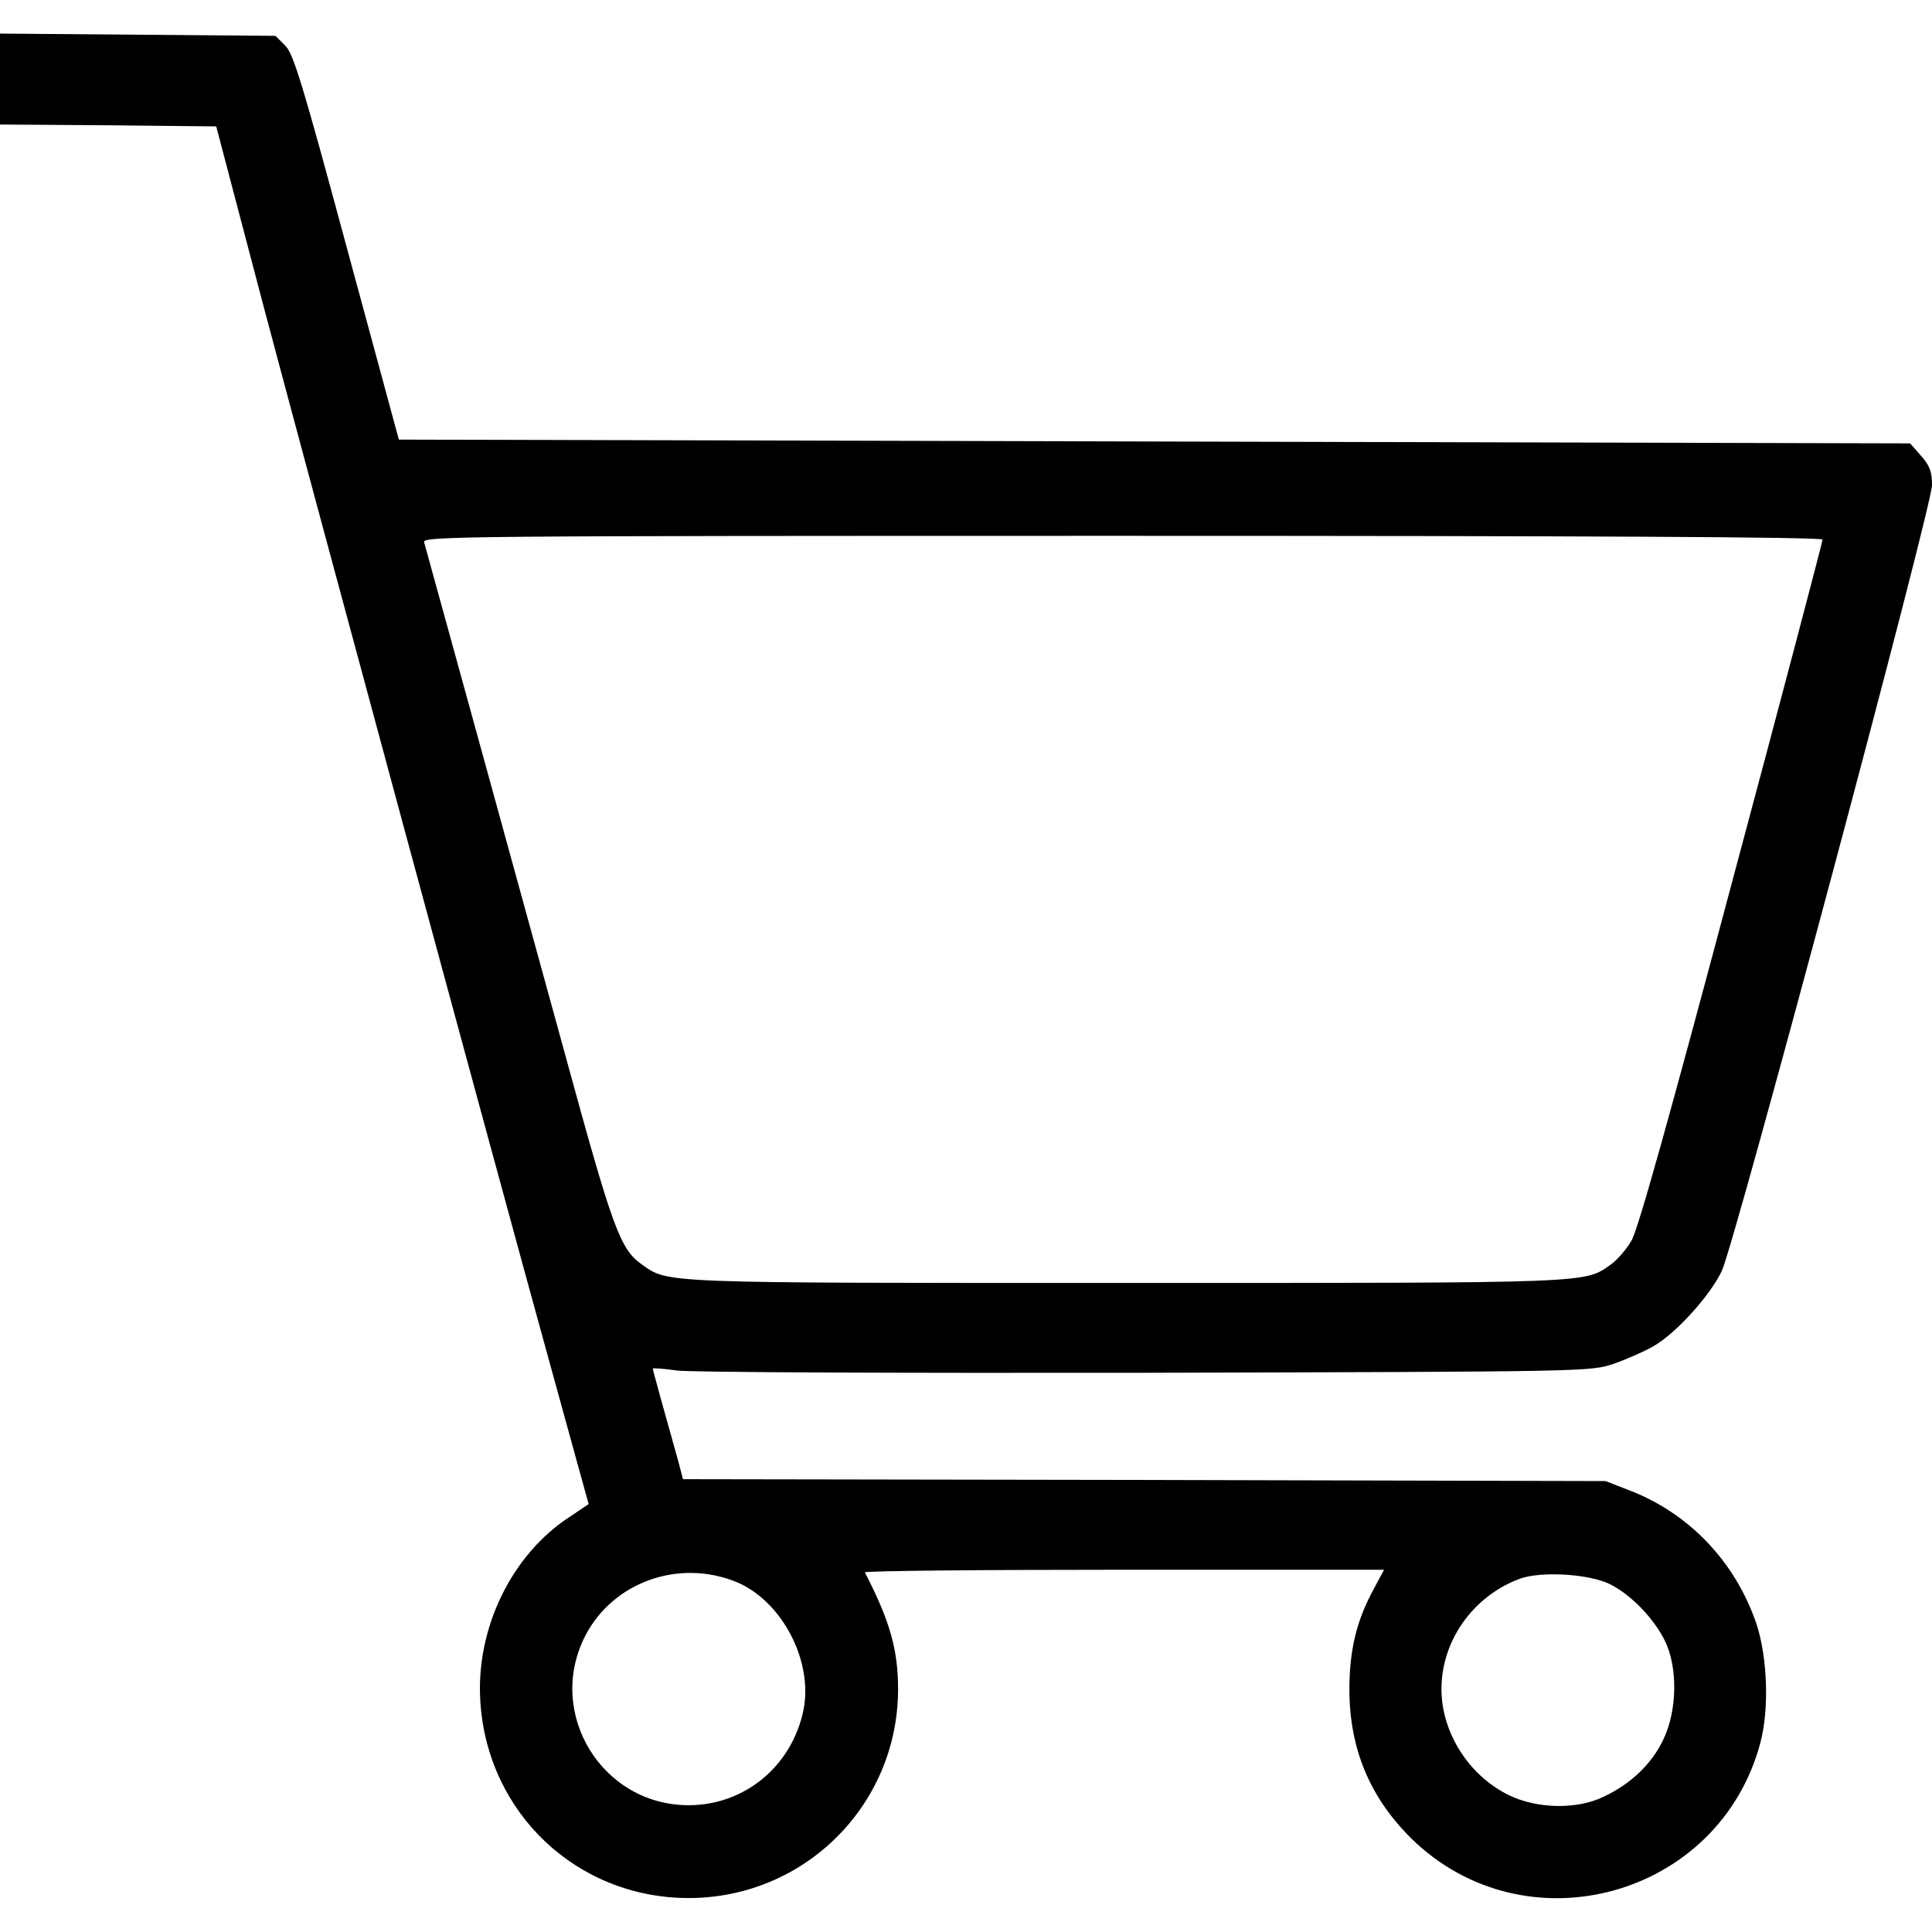
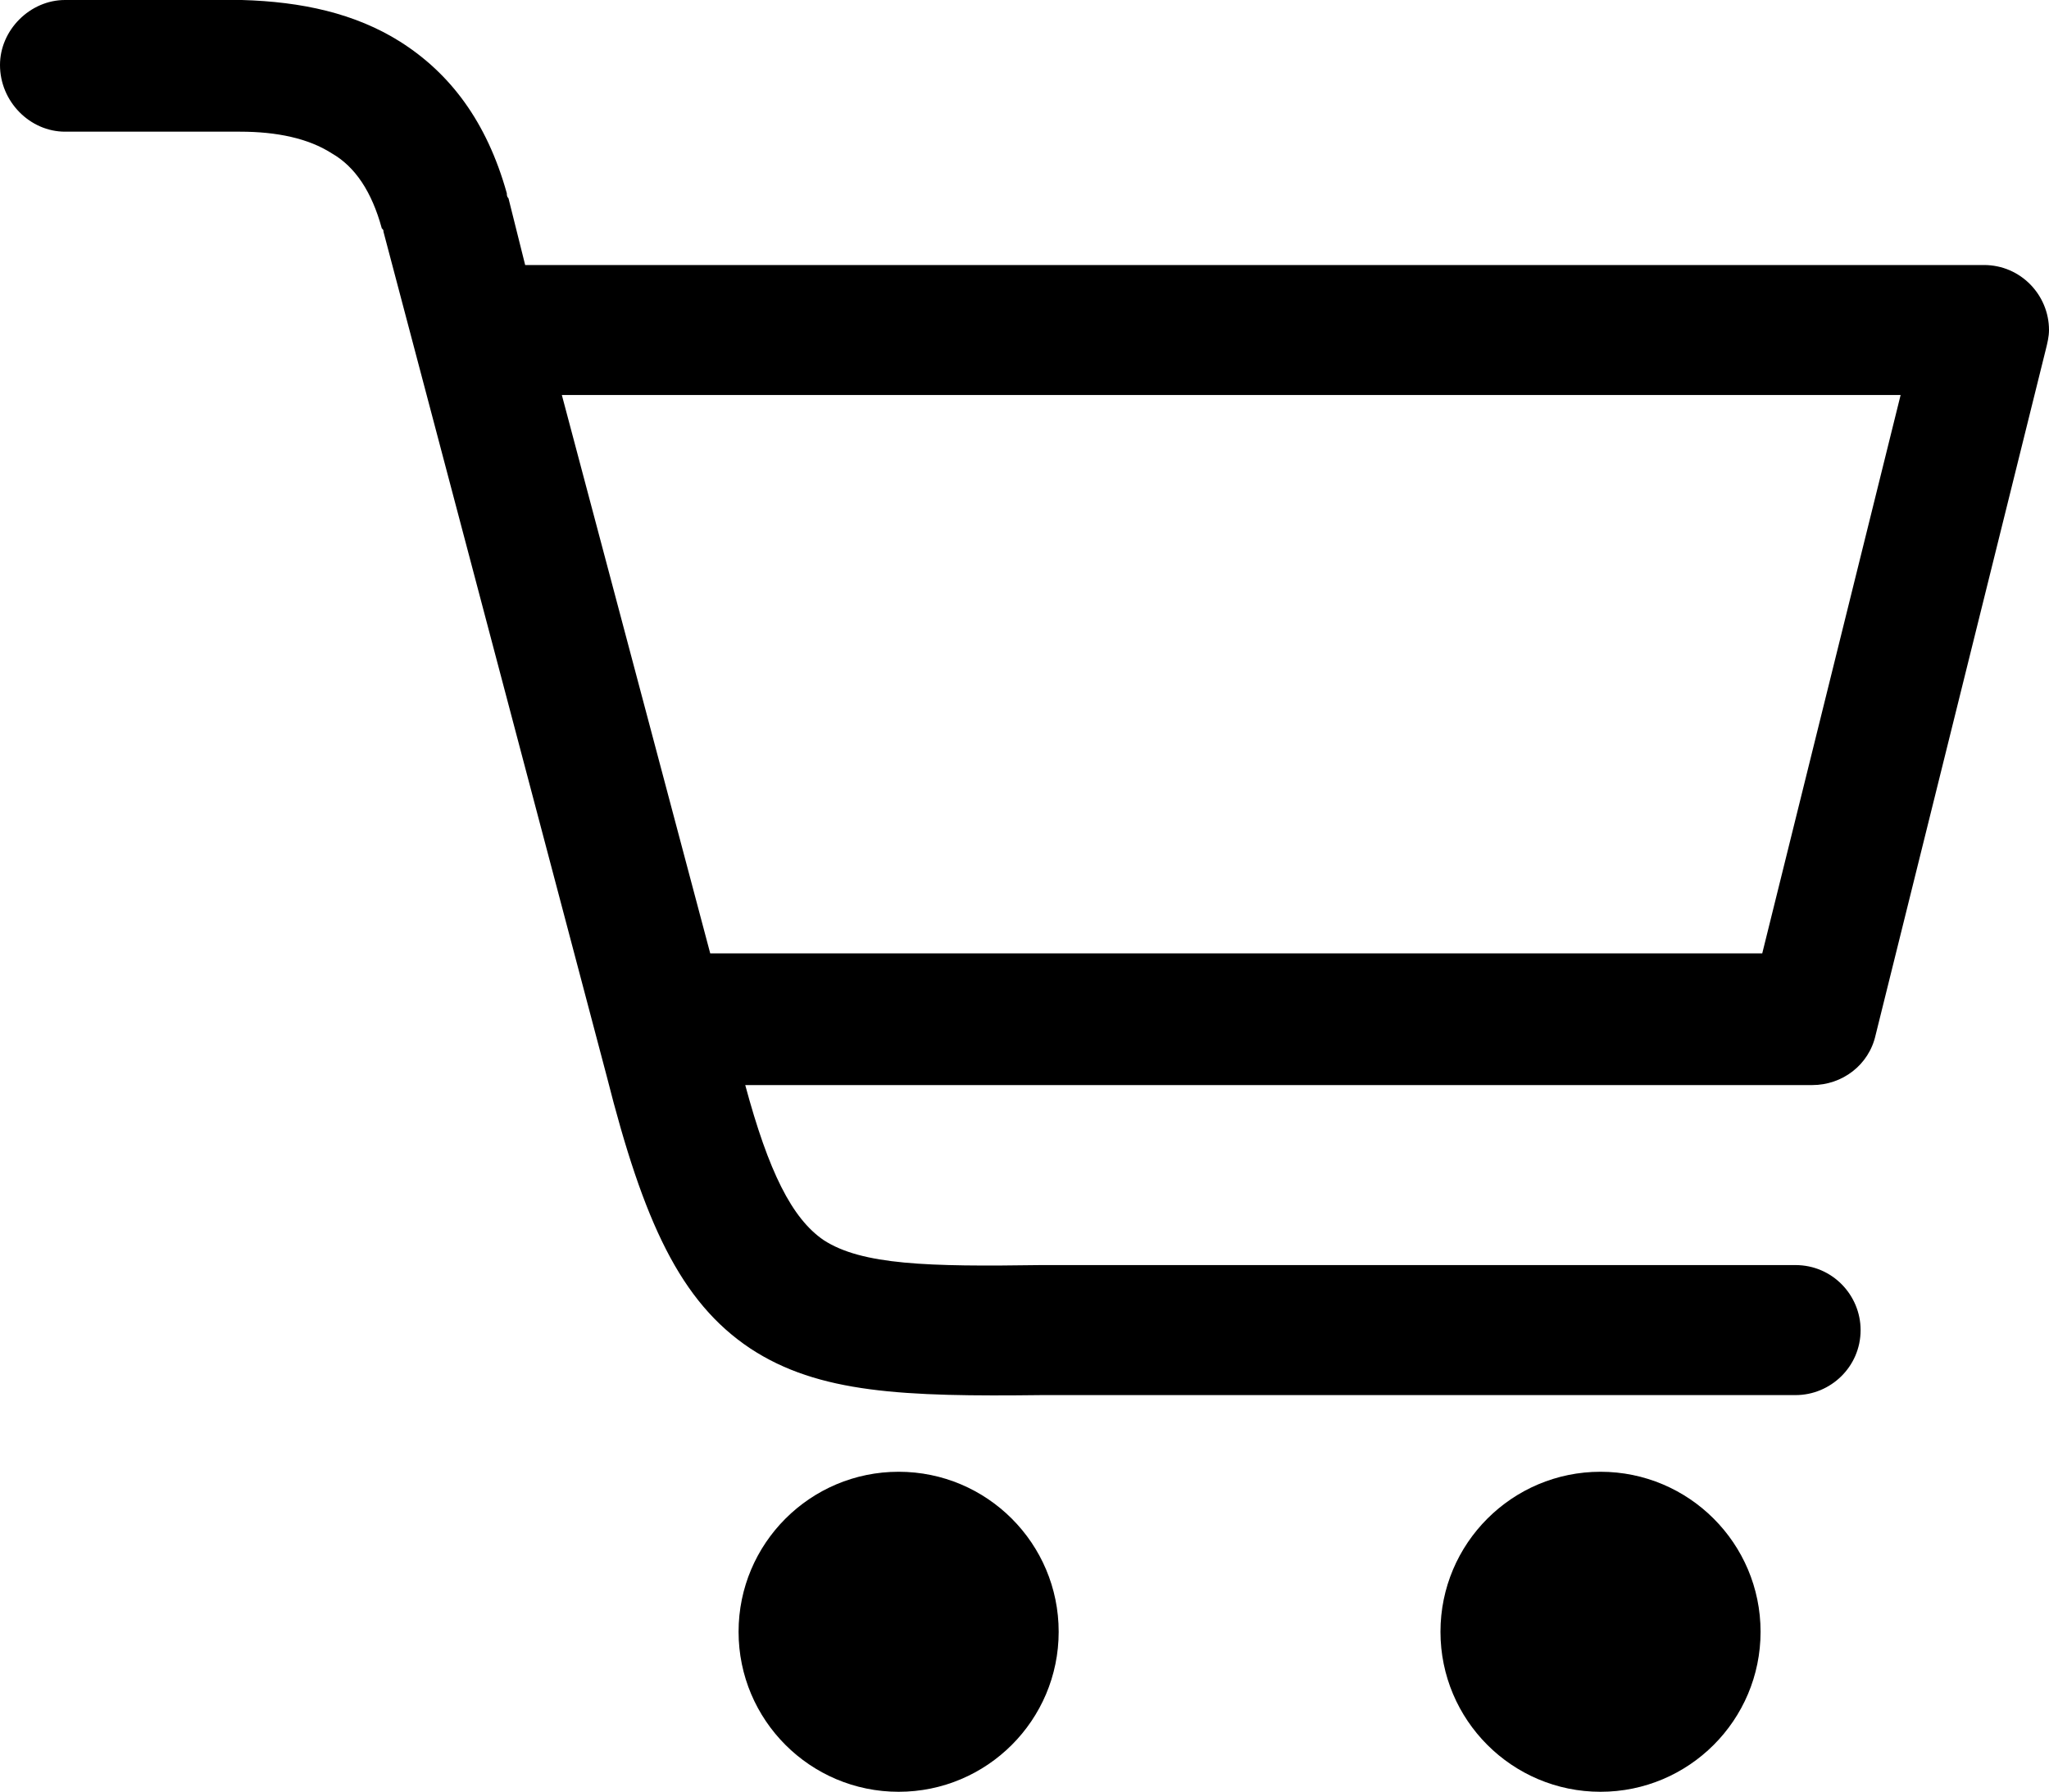
- <svg xmlns="http://www.w3.org/2000/svg" version="1.0" width="512pt" height="512pt" viewBox="0 0 512 512" preserveAspectRatio="xMidYMid meet">
-   <g transform="translate(0,512) scale(0.1,-0.1)" fill="#000000" stroke="none">
-     <path d="M0 4911 l0 -121 286 -2 287 -3 129 -490 c129 -485 595 -2209 768 -2835 49 -179 90 -325 90 -326 0 0 -22 -15 -49 -33 -155 -100 -251 -297 -238 -491 19 -296 257 -520 552 -520 307 0 554 246 555 552 0 106 -21 181 -88 311 -2 4 307 7 686 7 l690 0 -28 -52 c-46 -85 -64 -162 -64 -268 1 -155 54 -283 164 -392 303 -297 816 -156 925 253 24 89 19 227 -10 315 -56 165 -179 295 -341 356 l-59 23 -1222 3 -1223 2 -14 53 c-31 110 -66 236 -66 240 0 2 29 0 64 -5 36 -5 595 -7 1243 -6 1173 3 1178 3 1240 24 34 12 82 33 106 47 60 35 150 135 180 199 35 75 557 2026 557 2082 0 36 -6 52 -29 78 l-29 33 -2003 5 -2002 5 -138 509 c-117 433 -141 513 -163 535 l-26 26 -365 3 -365 3 0 -120z m4830 -1221 c0 -5 -108 -416 -241 -912 -159 -597 -248 -917 -265 -945 -13 -23 -38 -52 -55 -64 -71 -50 -40 -49 -1284 -49 -1244 0 -1213 -1 -1284 49 -58 41 -77 94 -206 566 -116 422 -359 1306 -371 1348 -5 16 88 17 1850 17 1204 0 1856 -3 1856 -10z m-2877 -2763 c120 -51 203 -210 176 -340 -31 -148 -156 -251 -304 -251 -230 0 -379 244 -274 449 74 143 249 205 402 142z m2315 -6 c55 -28 115 -90 144 -149 35 -71 33 -187 -5 -264 -31 -64 -85 -115 -156 -149 -71 -35 -178 -33 -253 4 -106 52 -178 166 -178 281 0 128 84 246 207 292 57 21 187 13 241 -15z" />
+ <svg xmlns="http://www.w3.org/2000/svg" version="1.1" id="Layer_1" x="0px" y="0px" viewBox="0 0 122.9 107.5" style="enable-background:new 0 0 122.9 107.5" xml:space="preserve">
+   <g>
+     <path d="M3.9,7.9C1.8,7.9,0,6.1,0,3.9C0,1.8,1.8,0,3.9,0h10.2c0.1,0,0.3,0,0.4,0c3.6,0.1,6.8,0.8,9.5,2.5c3,1.9,5.2,4.8,6.4,9.1 c0,0.1,0,0.2,0.1,0.3l1,4H119c2.2,0,3.9,1.8,3.9,3.9c0,0.4-0.1,0.8-0.2,1.2l-10.2,41.1c-0.4,1.8-2,3-3.8,3v0H44.7 c1.4,5.2,2.8,8,4.7,9.3c2.3,1.5,6.3,1.6,13,1.5h0.1v0h45.2c2.2,0,3.9,1.8,3.9,3.9c0,2.2-1.8,3.9-3.9,3.9H62.5v0 c-8.3,0.1-13.4-0.1-17.5-2.8c-4.2-2.8-6.4-7.6-8.6-16.3l0,0L23,13.9c0-0.1,0-0.1-0.1-0.2c-0.6-2.2-1.6-3.7-3-4.5 c-1.4-0.9-3.3-1.3-5.5-1.3c-0.1,0-0.2,0-0.3,0H3.9L3.9,7.9z M96,88.3c5.3,0,9.6,4.3,9.6,9.6c0,5.3-4.3,9.6-9.6,9.6 c-5.3,0-9.6-4.3-9.6-9.6C86.4,92.6,90.7,88.3,96,88.3L96,88.3z M53.9,88.3c5.3,0,9.6,4.3,9.6,9.6c0,5.3-4.3,9.6-9.6,9.6 c-5.3,0-9.6-4.3-9.6-9.6C44.3,92.6,48.6,88.3,53.9,88.3L53.9,88.3z M33.7,23.7l8.9,33.5h63.1l8.3-33.5H33.7L33.7,23.7z" />
  </g>
</svg>
